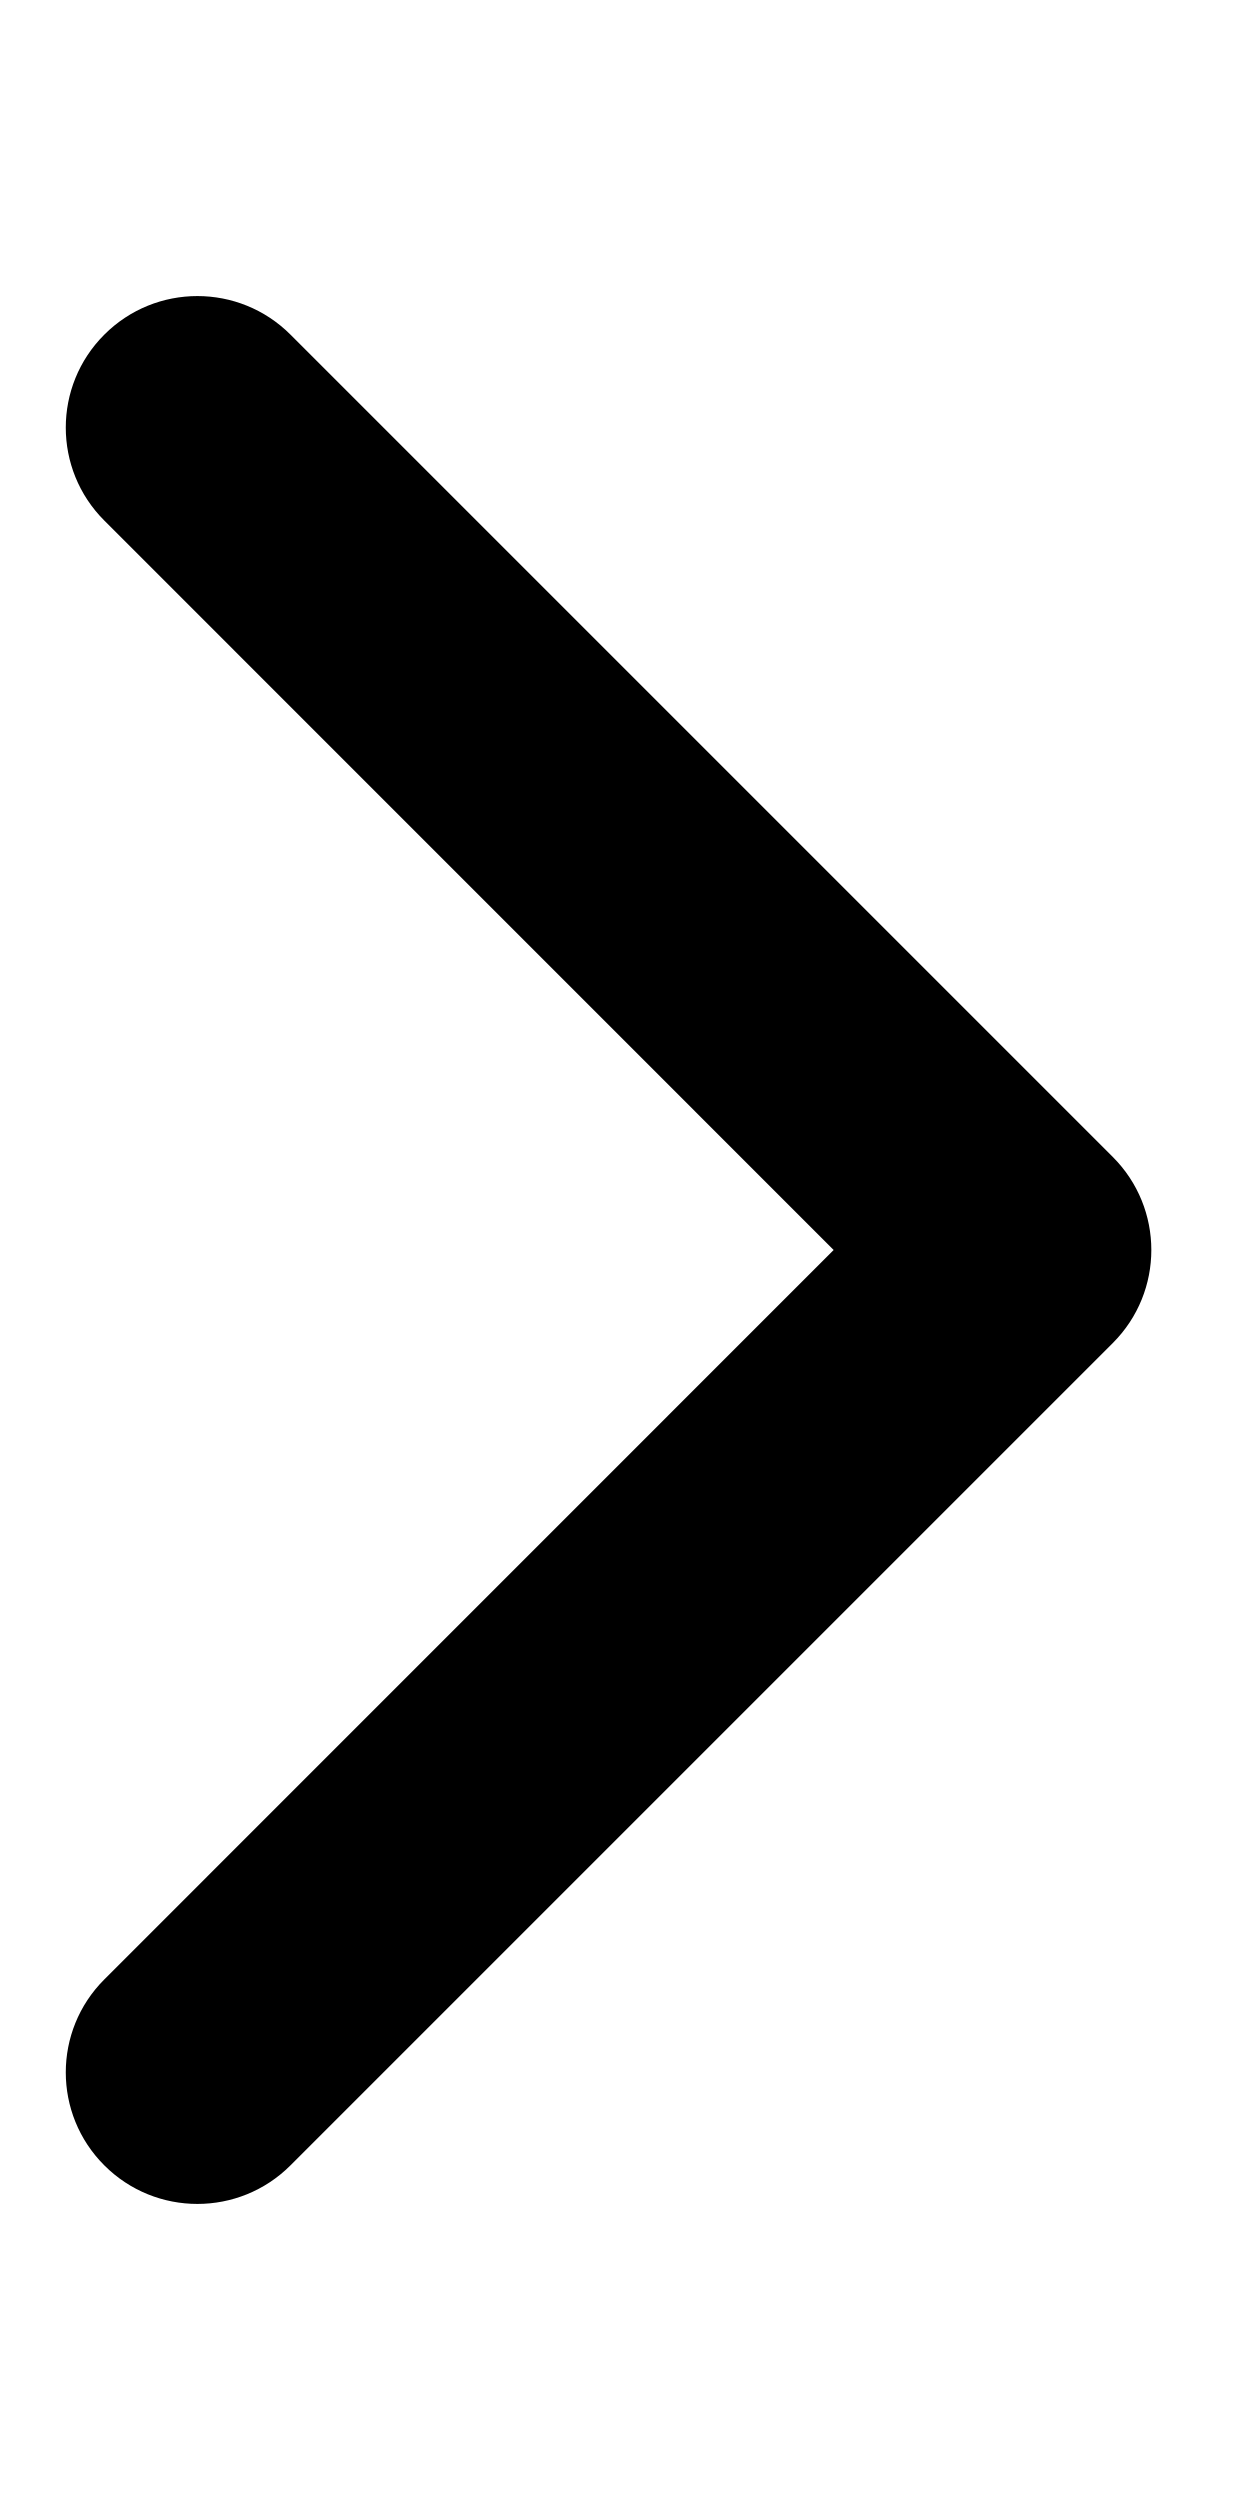
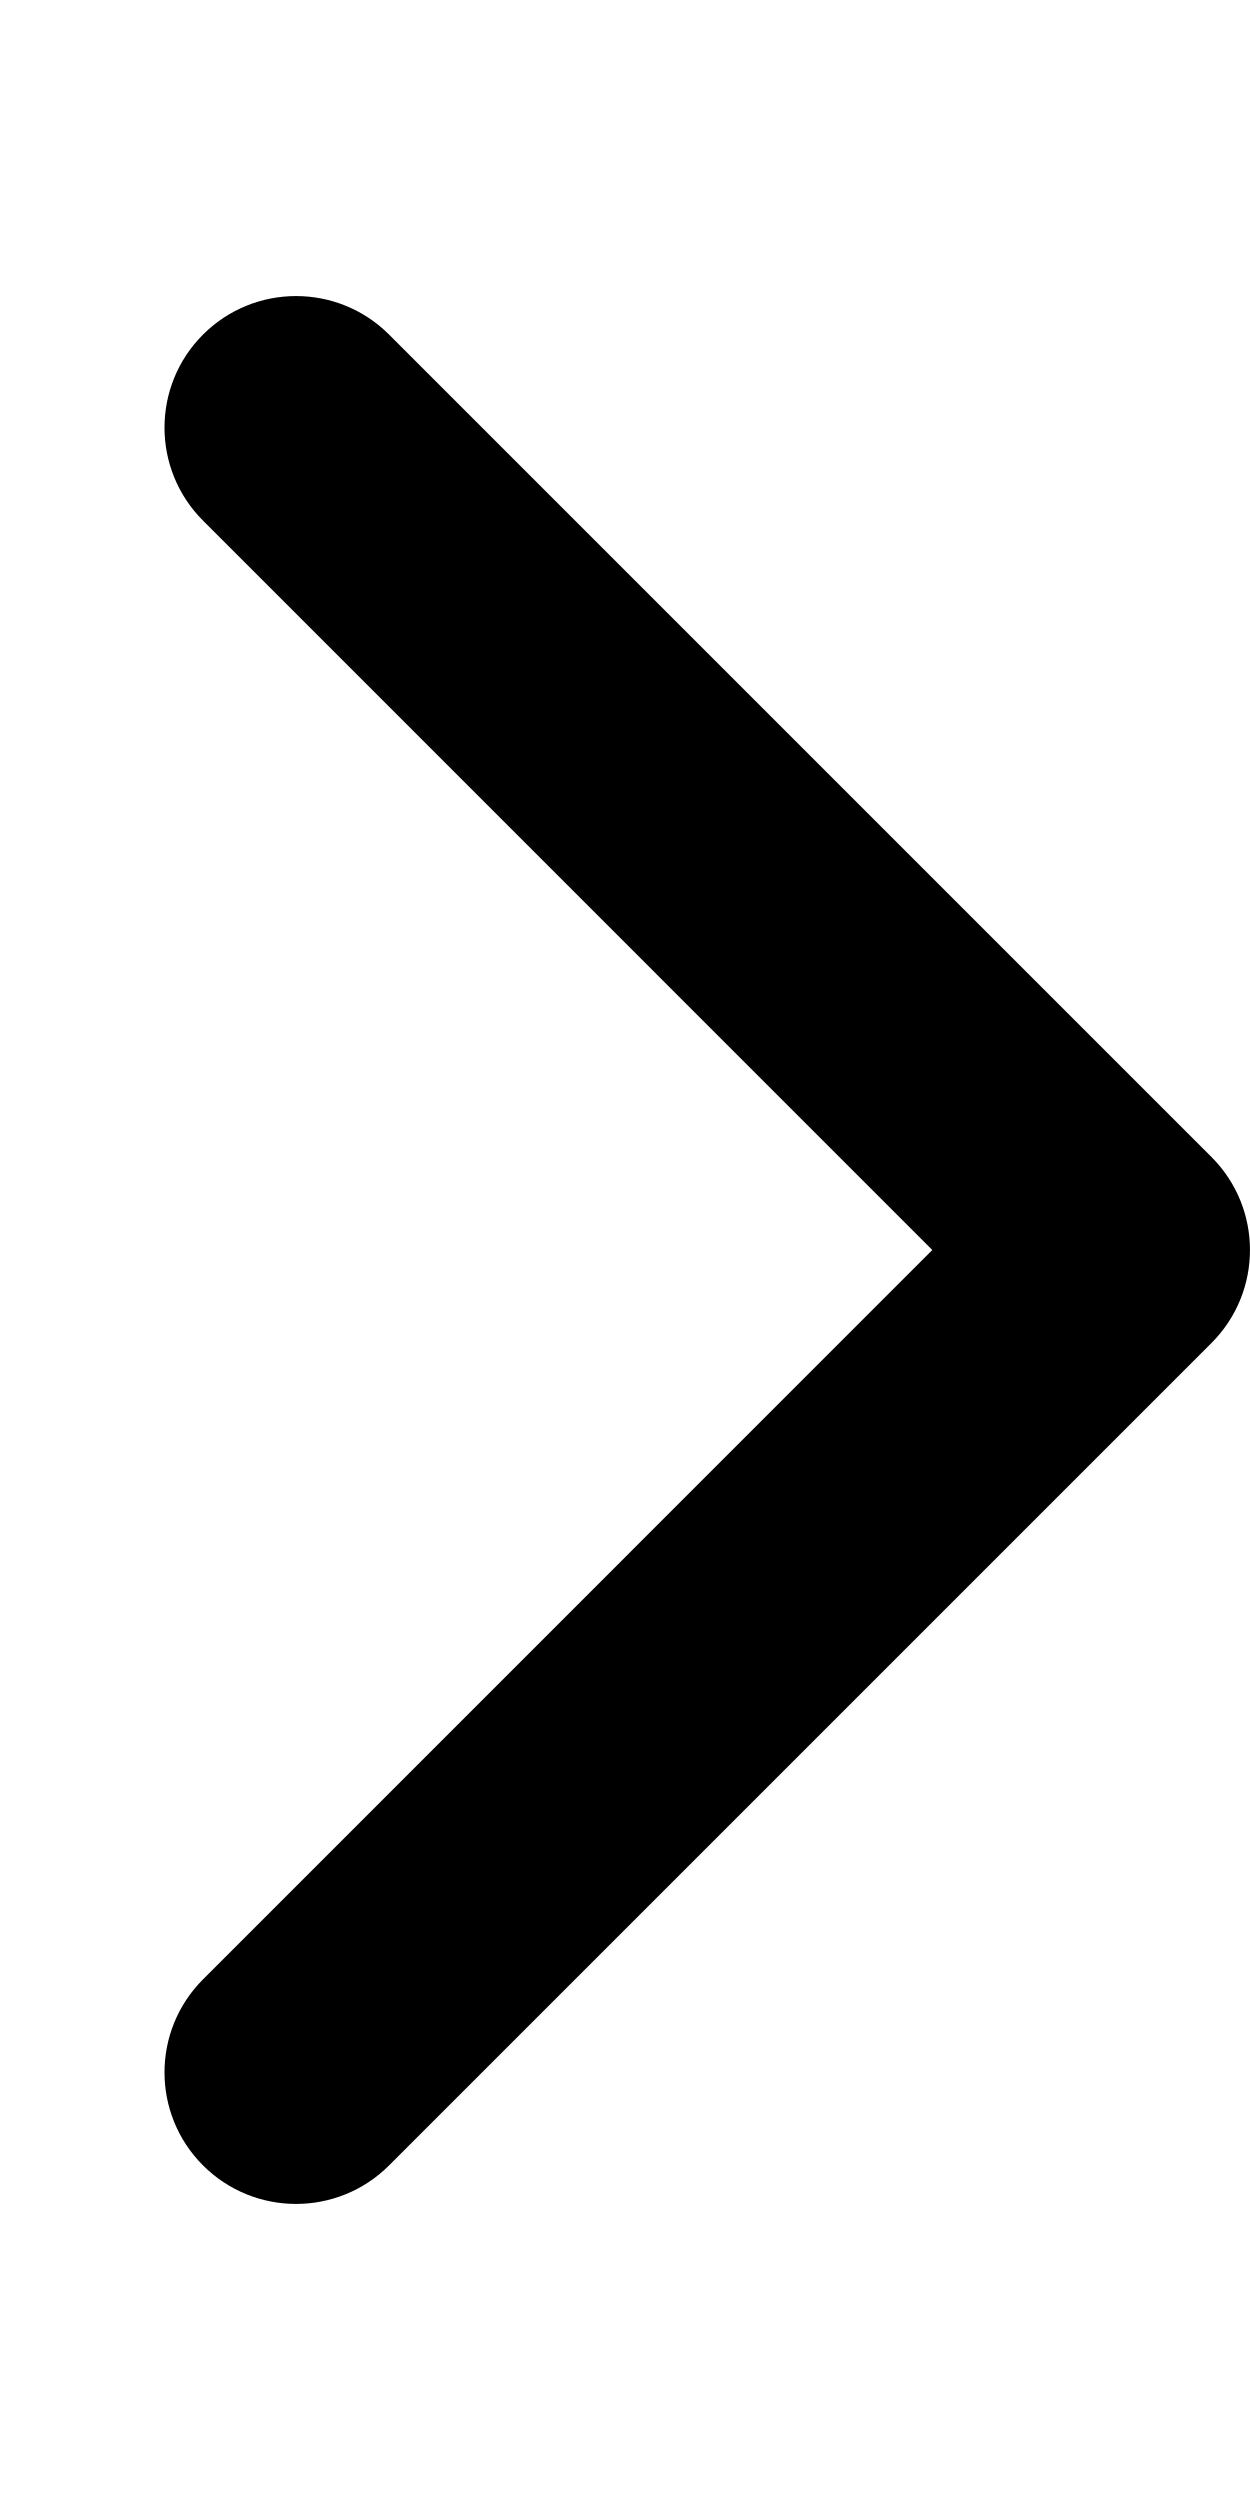
<svg xmlns="http://www.w3.org/2000/svg" viewBox="0 0 12 24">
-   <path d="M1.002 3.212C1.495 2.719 2.295 2.719 2.788 3.212L10.683 11.107C11.176 11.6 11.176 12.4 10.683 12.893L2.788 20.788C2.295 21.281 1.495 21.281 1.002 20.788C0.508 20.295 0.508 19.495 1.002 19.002L8.003 12L1.002 4.998C0.508 4.505 0.508 3.705 1.002 3.212Z" />
+   <path d="M1.949 3.212C2.442 2.719 3.242 2.719 3.735 3.212L11.63 11.107C12.123 11.6 12.123 12.4 11.63 12.893L3.735 20.788C3.242 21.281 2.442 21.281 1.949 20.788C1.456 20.295 1.456 19.495 1.949 19.002L8.95 12L1.949 4.998C1.456 4.505 1.456 3.705 1.949 3.212Z" />
</svg>
